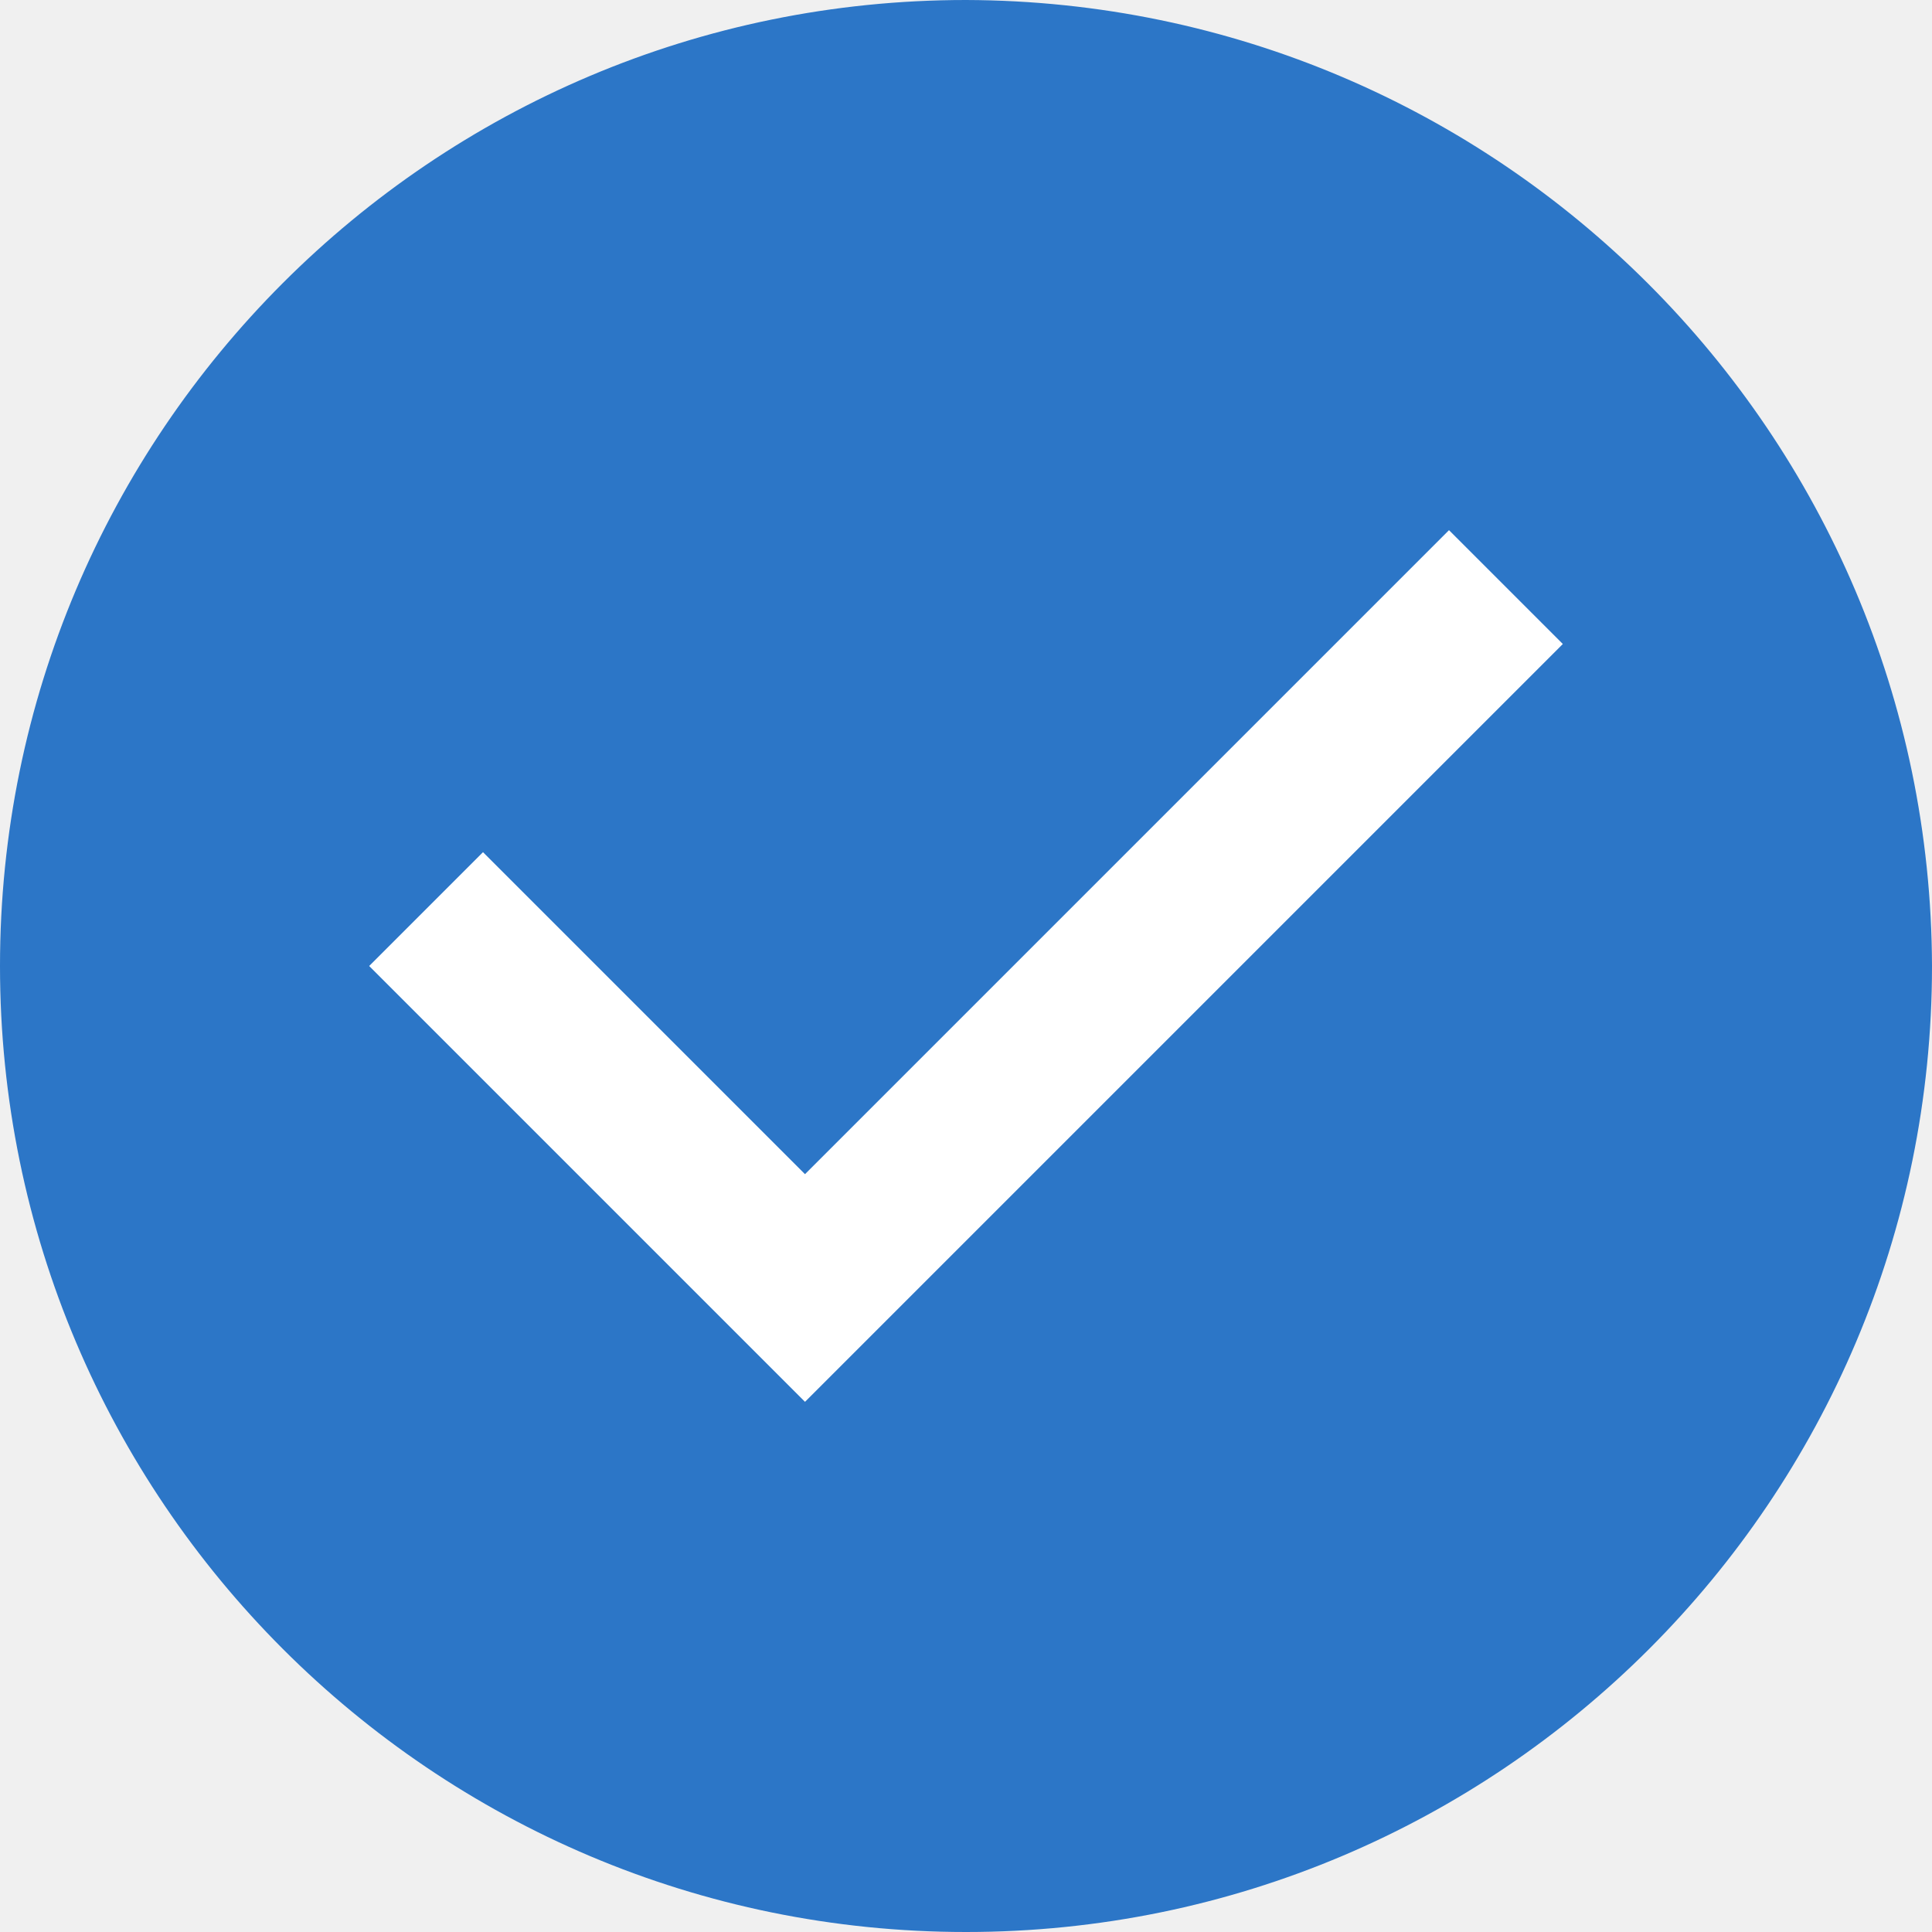
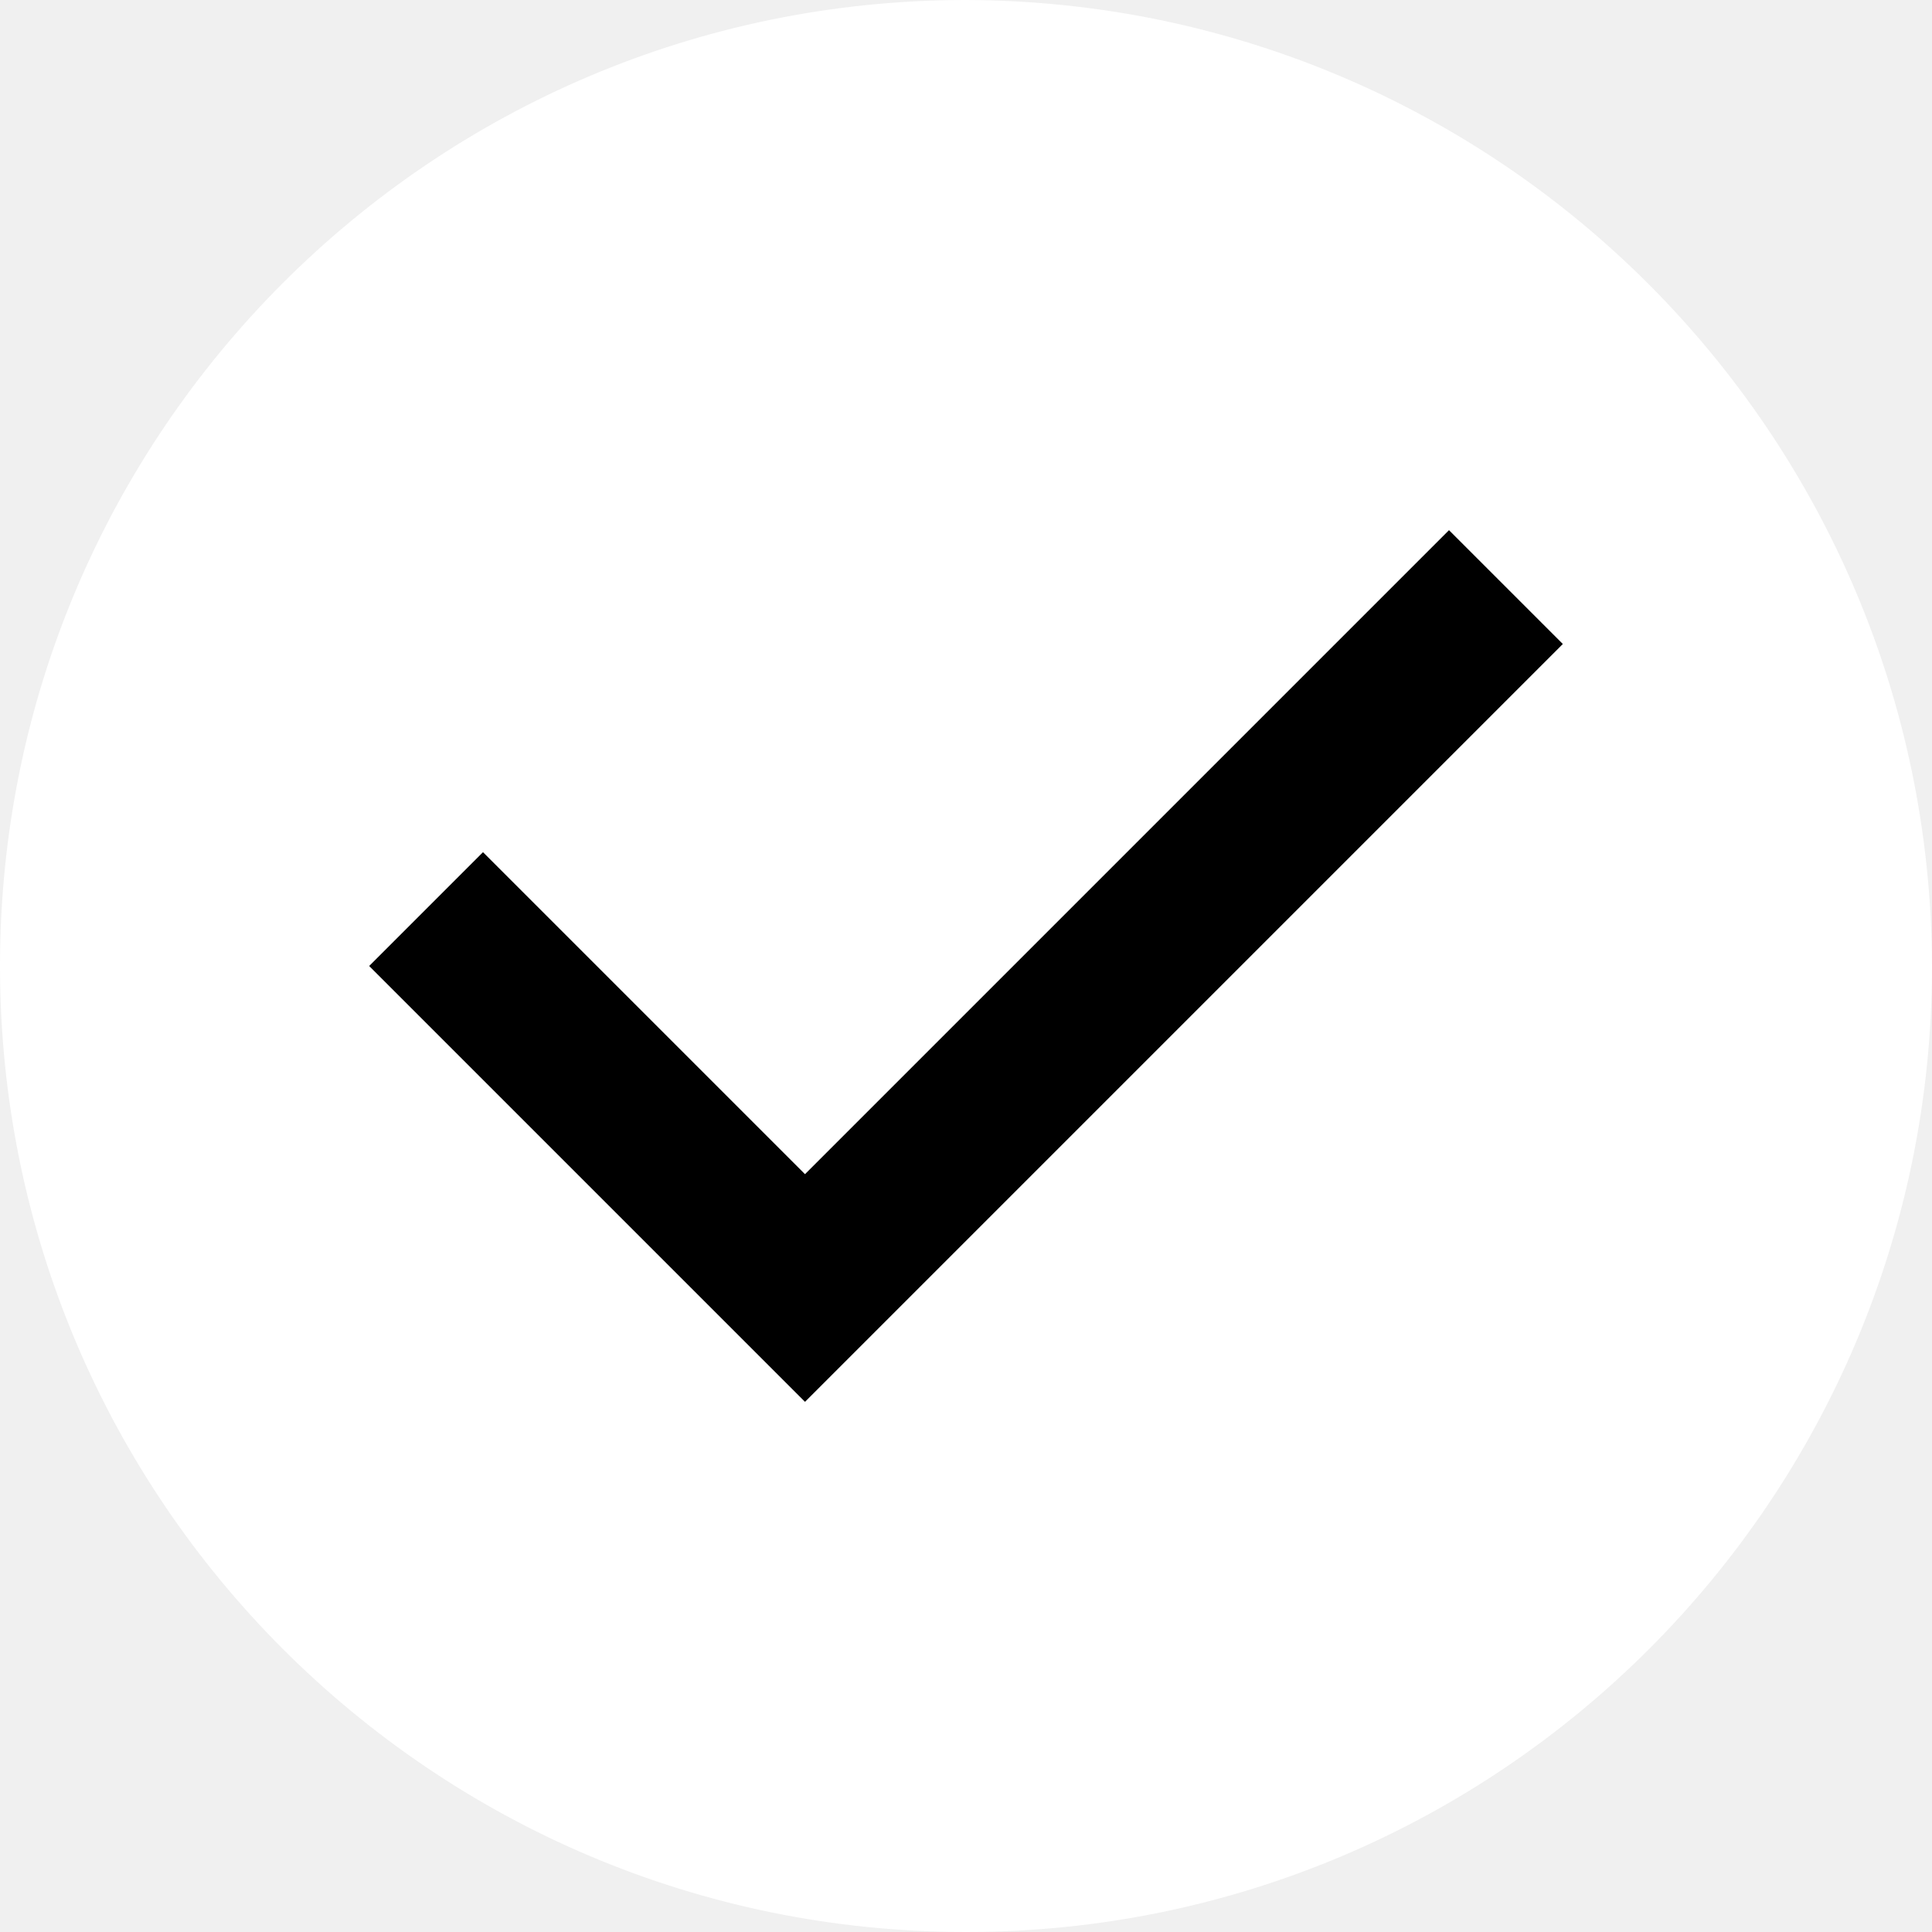
<svg xmlns="http://www.w3.org/2000/svg" width="24" height="24">
  <g fill="none" fill-rule="evenodd">
-     <circle fill="#FFF" cx="12" cy="12" r="9" />
-     <path d="M12 0C5.373 0 0 5.373 0 12s5.373 12 12 12 12-5.373 12-12C23.98 5.38 18.62.02 12 0zm-2 17.414L4.586 12 6 10.586l4 4 8-8L19.414 8 10 17.414z" fill="#2C76C7" fill-rule="nonzero" />
+     <circle fill="currentColor" cx="12" cy="12" r="9" />
+     <path d="M12 0C5.373 0 0 5.373 0 12s5.373 12 12 12 12-5.373 12-12C23.98 5.38 18.62.02 12 0zm-2 17.414L4.586 12 6 10.586l4 4 8-8L19.414 8 10 17.414z" fill="#fff" fill-rule="nonzero" />
  </g>
</svg>
